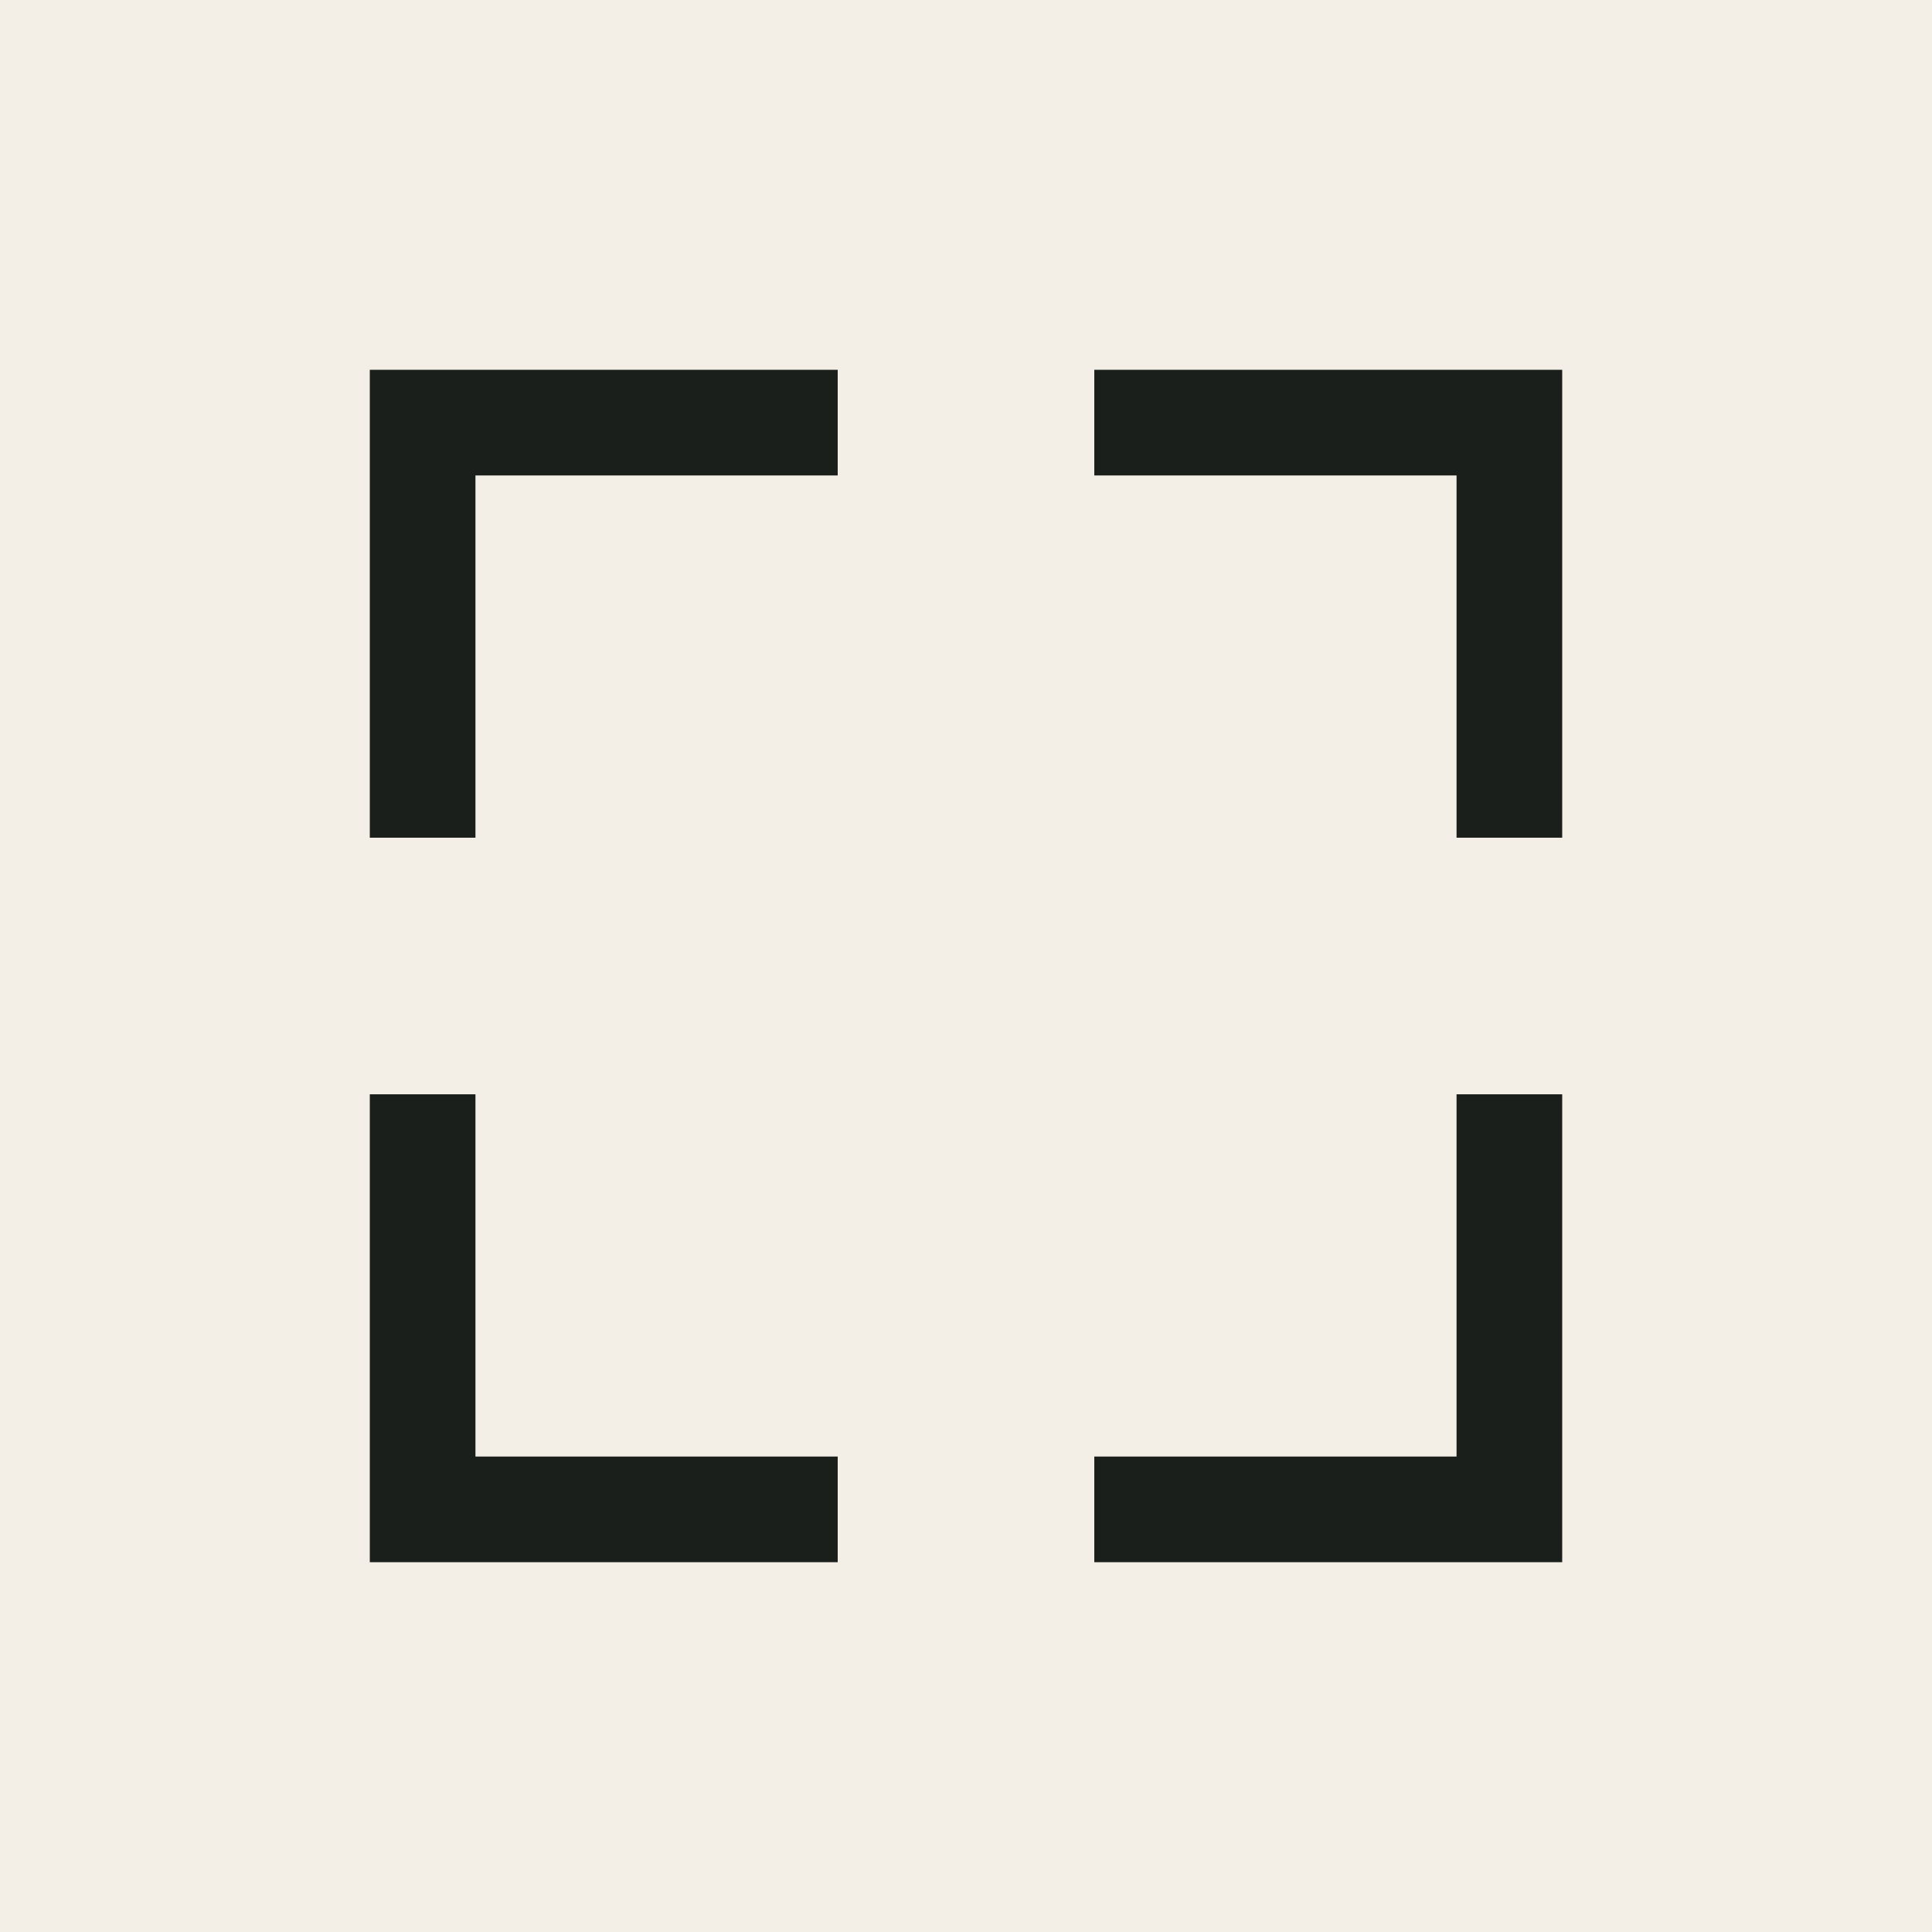
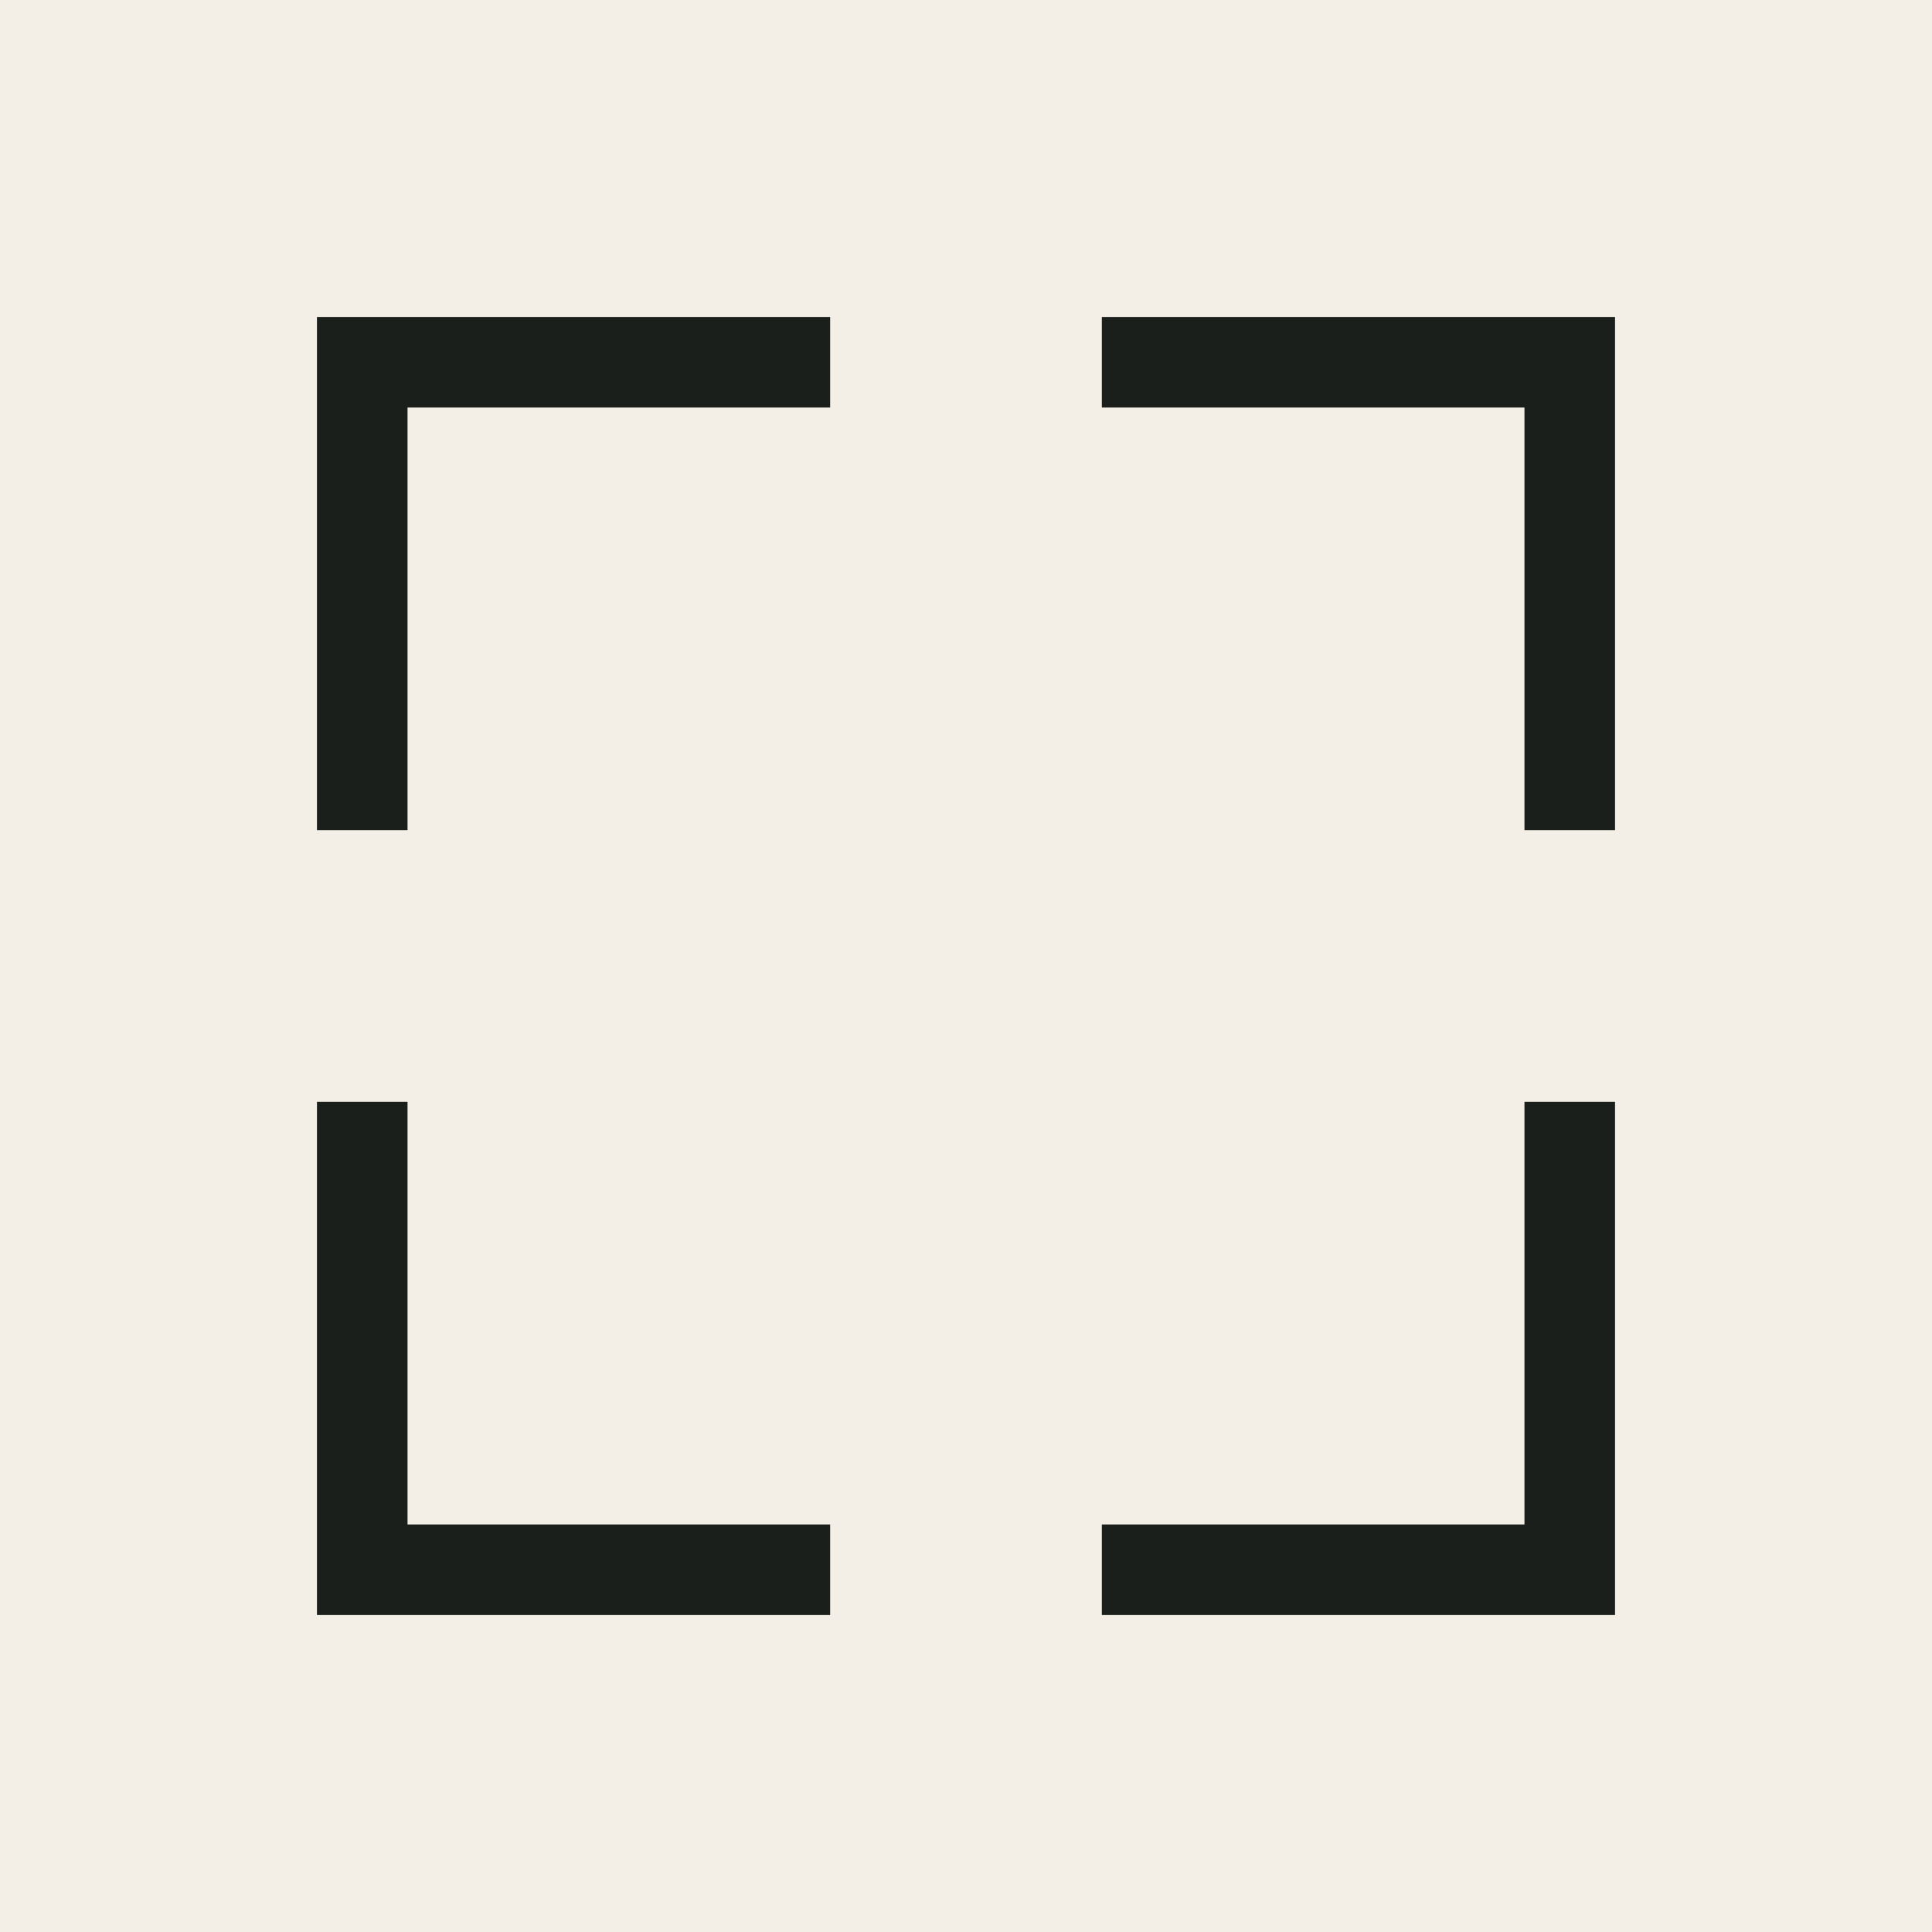
- <svg xmlns="http://www.w3.org/2000/svg" viewBox="0 0 32 32">
+ <svg xmlns="http://www.w3.org/2000/svg" viewBox="0 0 32 32" role="img" aria-label="OpsDevCode">
  <rect width="32" height="32" fill="#F3EFE6" />
-   <g fill="none" stroke="#1A1F1C" stroke-width="1.75" stroke-linecap="square" stroke-linejoin="miter">
-     <path d="M7 13 V7 H13" />
-     <path d="M19 7 H25 V13" />
-     <path d="M25 19 V25 H19" />
-     <path d="M13 25 H7 V19" />
+   <g fill="none" stroke="#1A1F1C" stroke-width="1.5" stroke-linecap="square" stroke-linejoin="miter">
+     <path d="M6 13 V6 H13" />
+     <path d="M19 6 H26 V13" />
+     <path d="M26 19 V26 H19" />
+     <path d="M13 26 H6 V19" />
  </g>
</svg>
